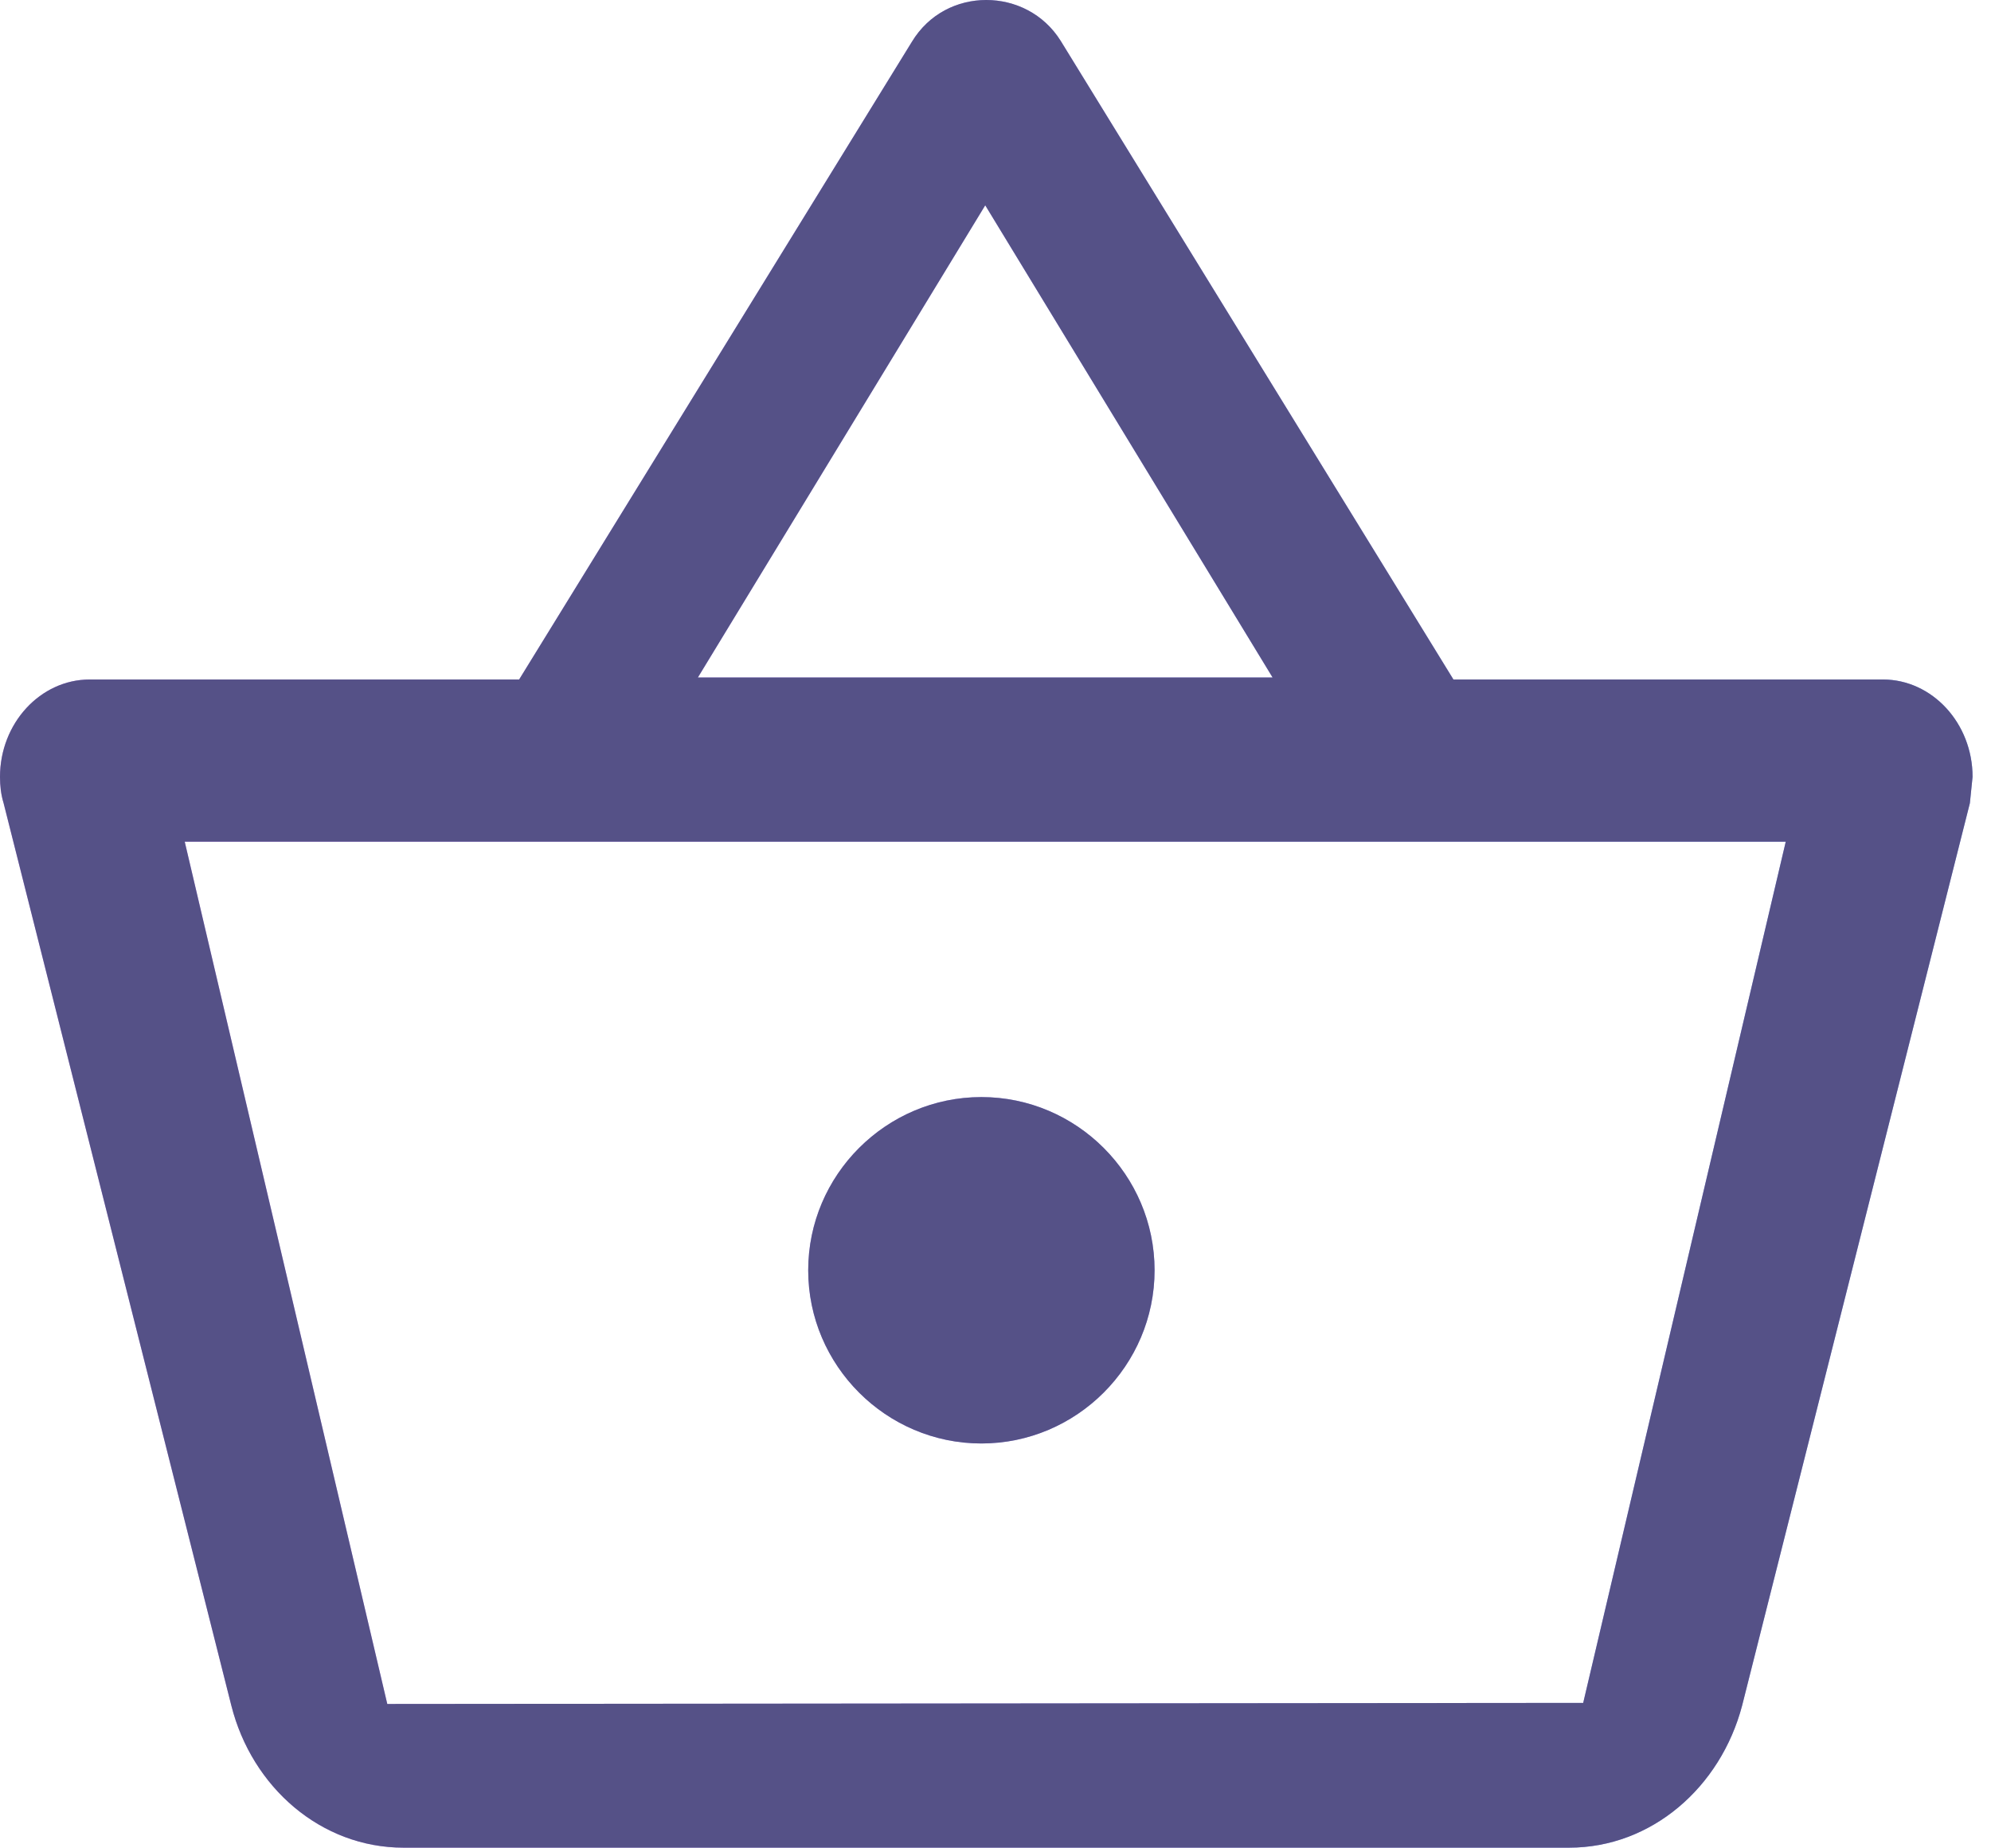
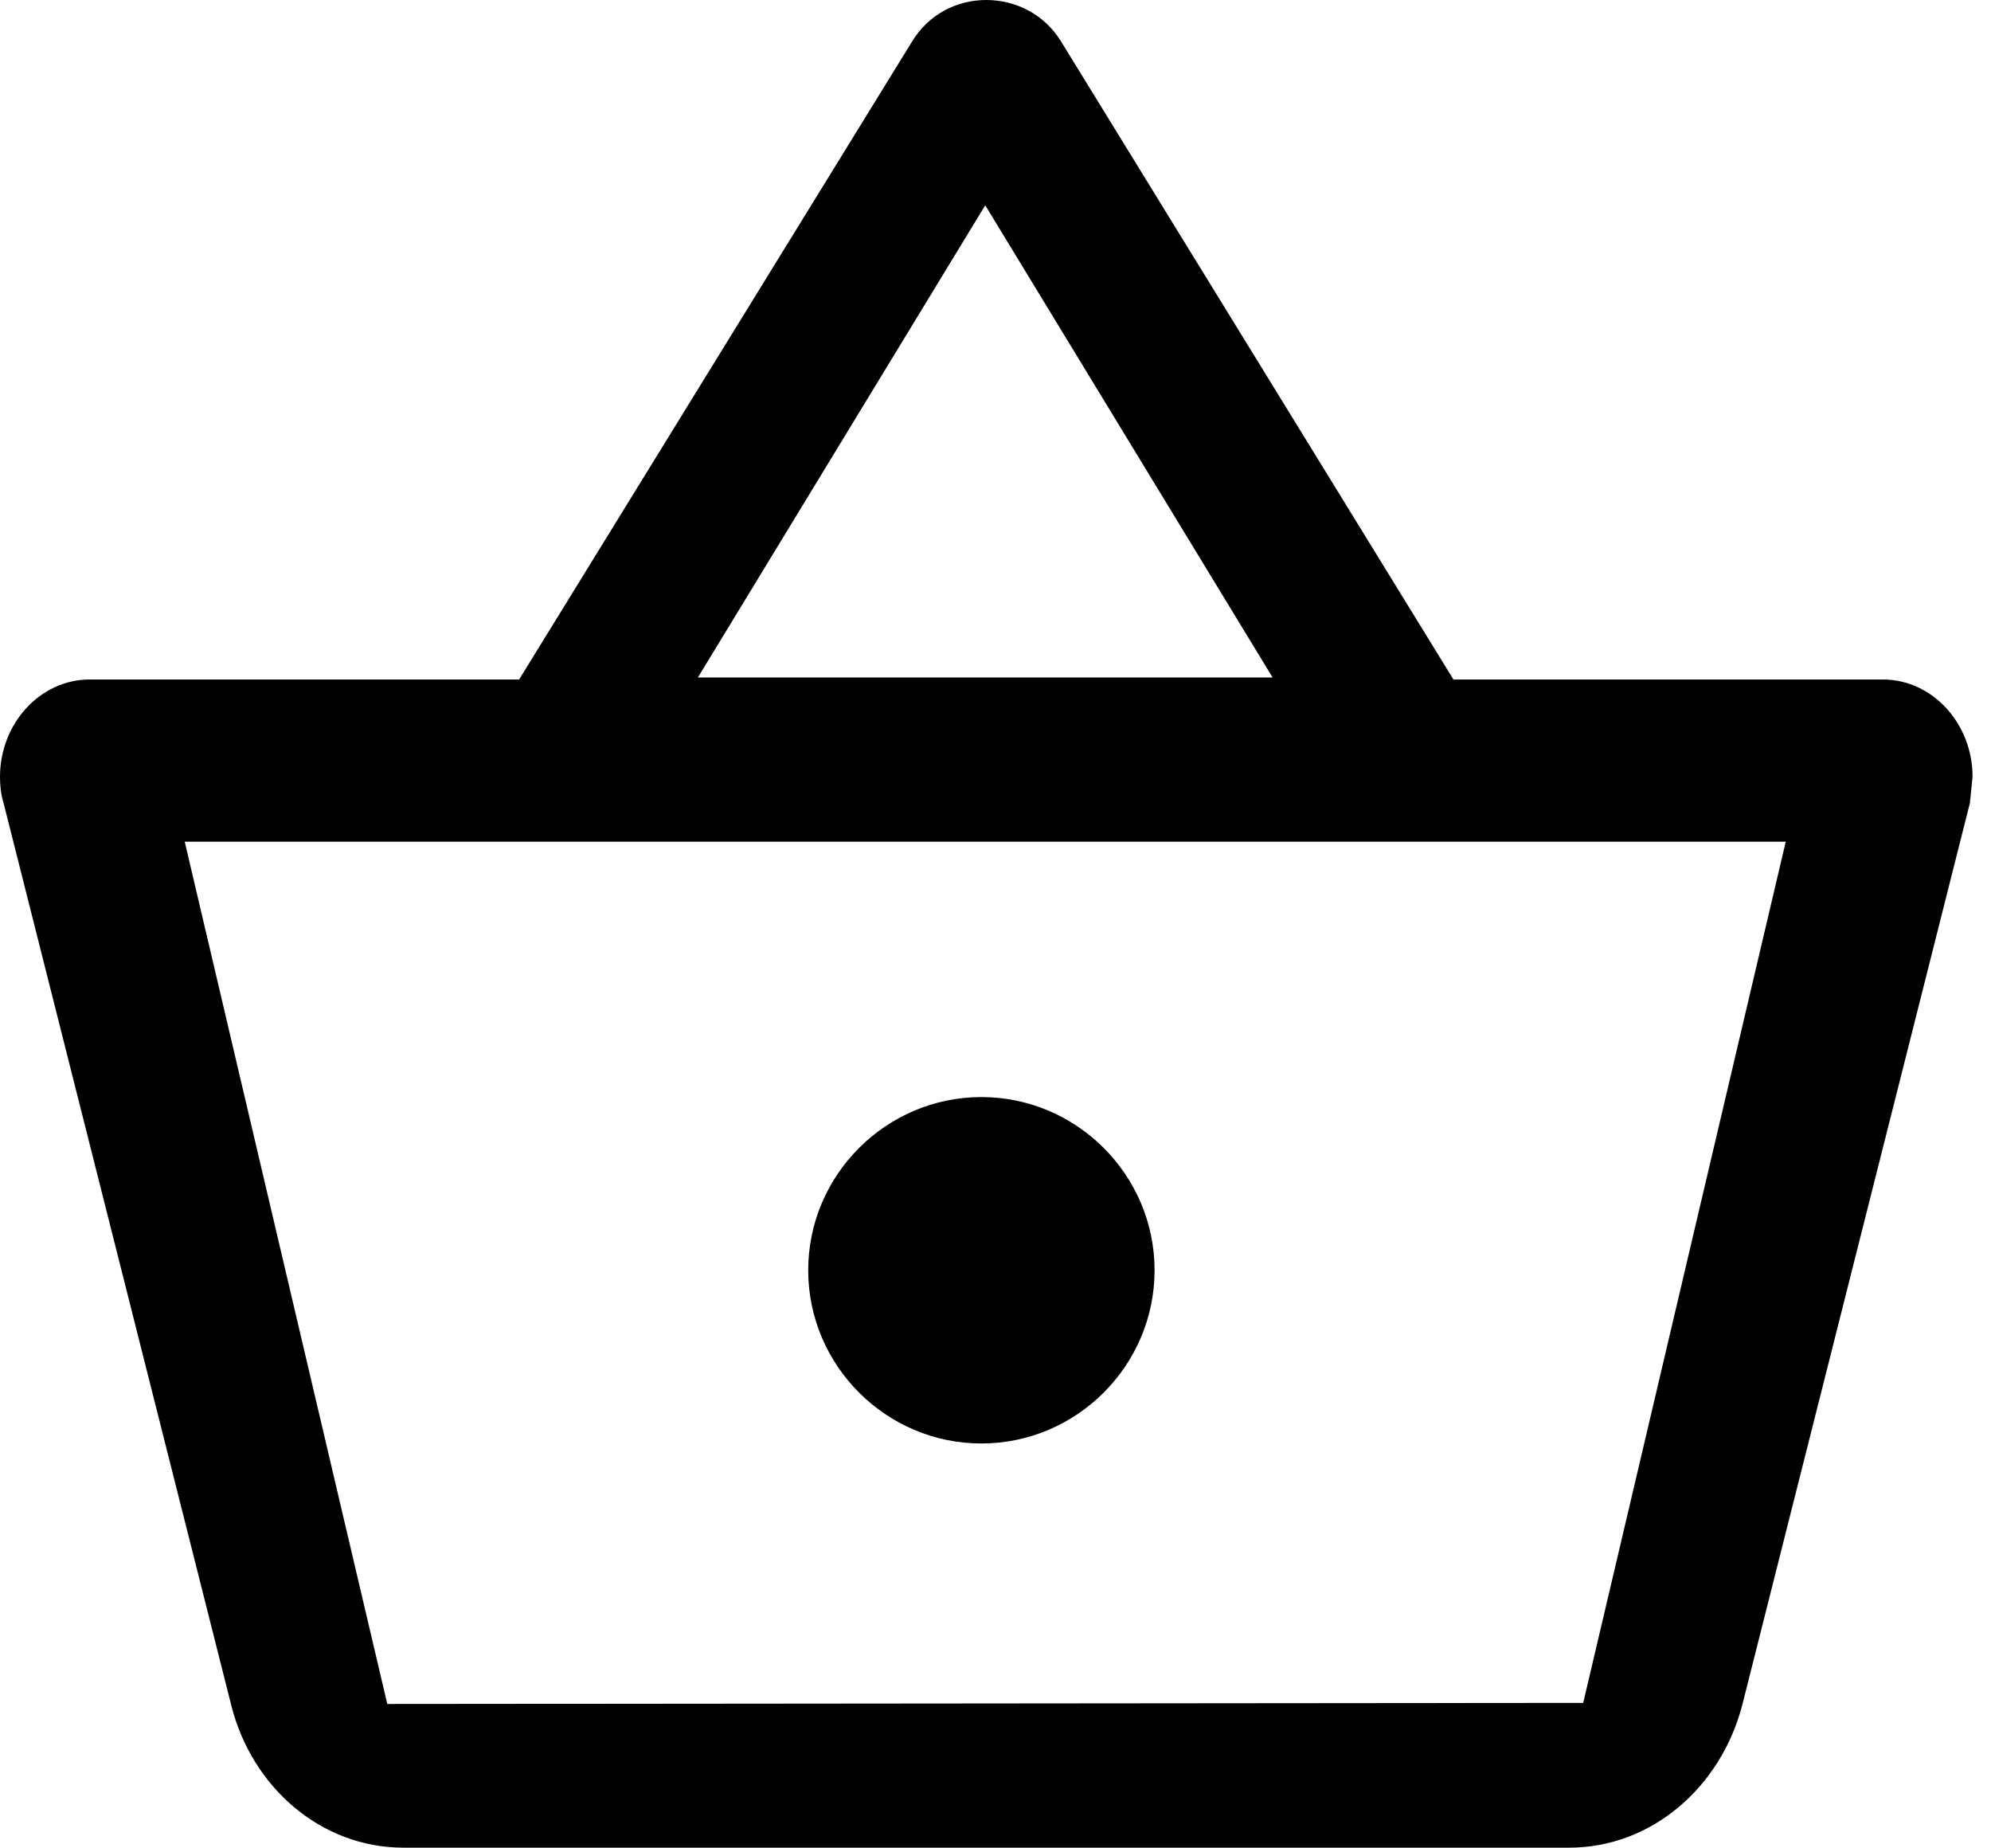
- <svg xmlns="http://www.w3.org/2000/svg" width="97" height="90" viewBox="0 0 97 90" fill="none">
-   <path fill-rule="evenodd" clip-rule="evenodd" d="M70.81 33.098H91.734C94.136 33.098 96.102 35.232 96.102 37.84L95.971 39.12L84.875 83.077C83.827 87.06 80.463 90 76.445 90H19.657C15.638 90 12.275 87.06 11.27 83.077L0.175 39.12C0.044 38.693 0 38.267 0 37.84C0 35.232 1.966 33.098 4.368 33.098H25.292L44.425 2.039C45.255 0.664 46.653 0 48.051 0C49.449 0 50.847 0.664 51.677 1.992L70.81 33.098ZM62 33L48 10L34 33H62ZM18.868 83L9 41H87L77.132 82.948L18.868 83ZM39.375 61.875C39.375 57.234 43.172 53.438 47.812 53.438C52.453 53.438 56.25 57.234 56.25 61.875C56.25 66.516 52.453 70.312 47.812 70.312C43.172 70.312 39.375 66.516 39.375 61.875Z" fill="url(#paint0_linear)" fill-opacity="0.6" />
-   <path fill-rule="evenodd" clip-rule="evenodd" d="M70.81 33.098H91.734C94.136 33.098 96.102 35.232 96.102 37.84L95.971 39.12L84.875 83.077C83.827 87.06 80.463 90 76.445 90H19.657C15.638 90 12.275 87.06 11.27 83.077L0.175 39.12C0.044 38.693 0 38.267 0 37.84C0 35.232 1.966 33.098 4.368 33.098H25.292L44.425 2.039C45.255 0.664 46.653 0 48.051 0C49.449 0 50.847 0.664 51.677 1.992L70.81 33.098ZM62 33L48 10L34 33H62ZM18.868 83L9 41H87L77.132 82.948L18.868 83ZM39.375 61.875C39.375 57.234 43.172 53.438 47.812 53.438C52.453 53.438 56.25 57.234 56.25 61.875C56.25 66.516 52.453 70.312 47.812 70.312C43.172 70.312 39.375 66.516 39.375 61.875Z" fill="#555187" />
+ <svg xmlns="http://www.w3.org/2000/svg" width="97" height="90" viewBox="0 0 97 90">
+   <path fill-rule="evenodd" clip-rule="evenodd" d="M70.81 33.098H91.734C94.136 33.098 96.102 35.232 96.102 37.84L95.971 39.12L84.875 83.077C83.827 87.06 80.463 90 76.445 90H19.657C15.638 90 12.275 87.06 11.27 83.077L0.175 39.12C0.044 38.693 0 38.267 0 37.84C0 35.232 1.966 33.098 4.368 33.098H25.292L44.425 2.039C45.255 0.664 46.653 0 48.051 0C49.449 0 50.847 0.664 51.677 1.992L70.81 33.098ZM62 33L48 10L34 33H62ZM18.868 83L9 41H87L77.132 82.948L18.868 83ZM39.375 61.875C39.375 57.234 43.172 53.438 47.812 53.438C52.453 53.438 56.25 57.234 56.25 61.875C56.25 66.516 52.453 70.312 47.812 70.312C43.172 70.312 39.375 66.516 39.375 61.875Z" />
  <defs>
    <linearGradient id="paint0_linear" x1="-36.693" y1="-51.545" x2="107.766" y2="-54.834" gradientUnits="userSpaceOnUse">
      <stop stop-color="#DA5AFA" />
      <stop offset="1" stop-color="#3570EC" />
    </linearGradient>
  </defs>
</svg>
